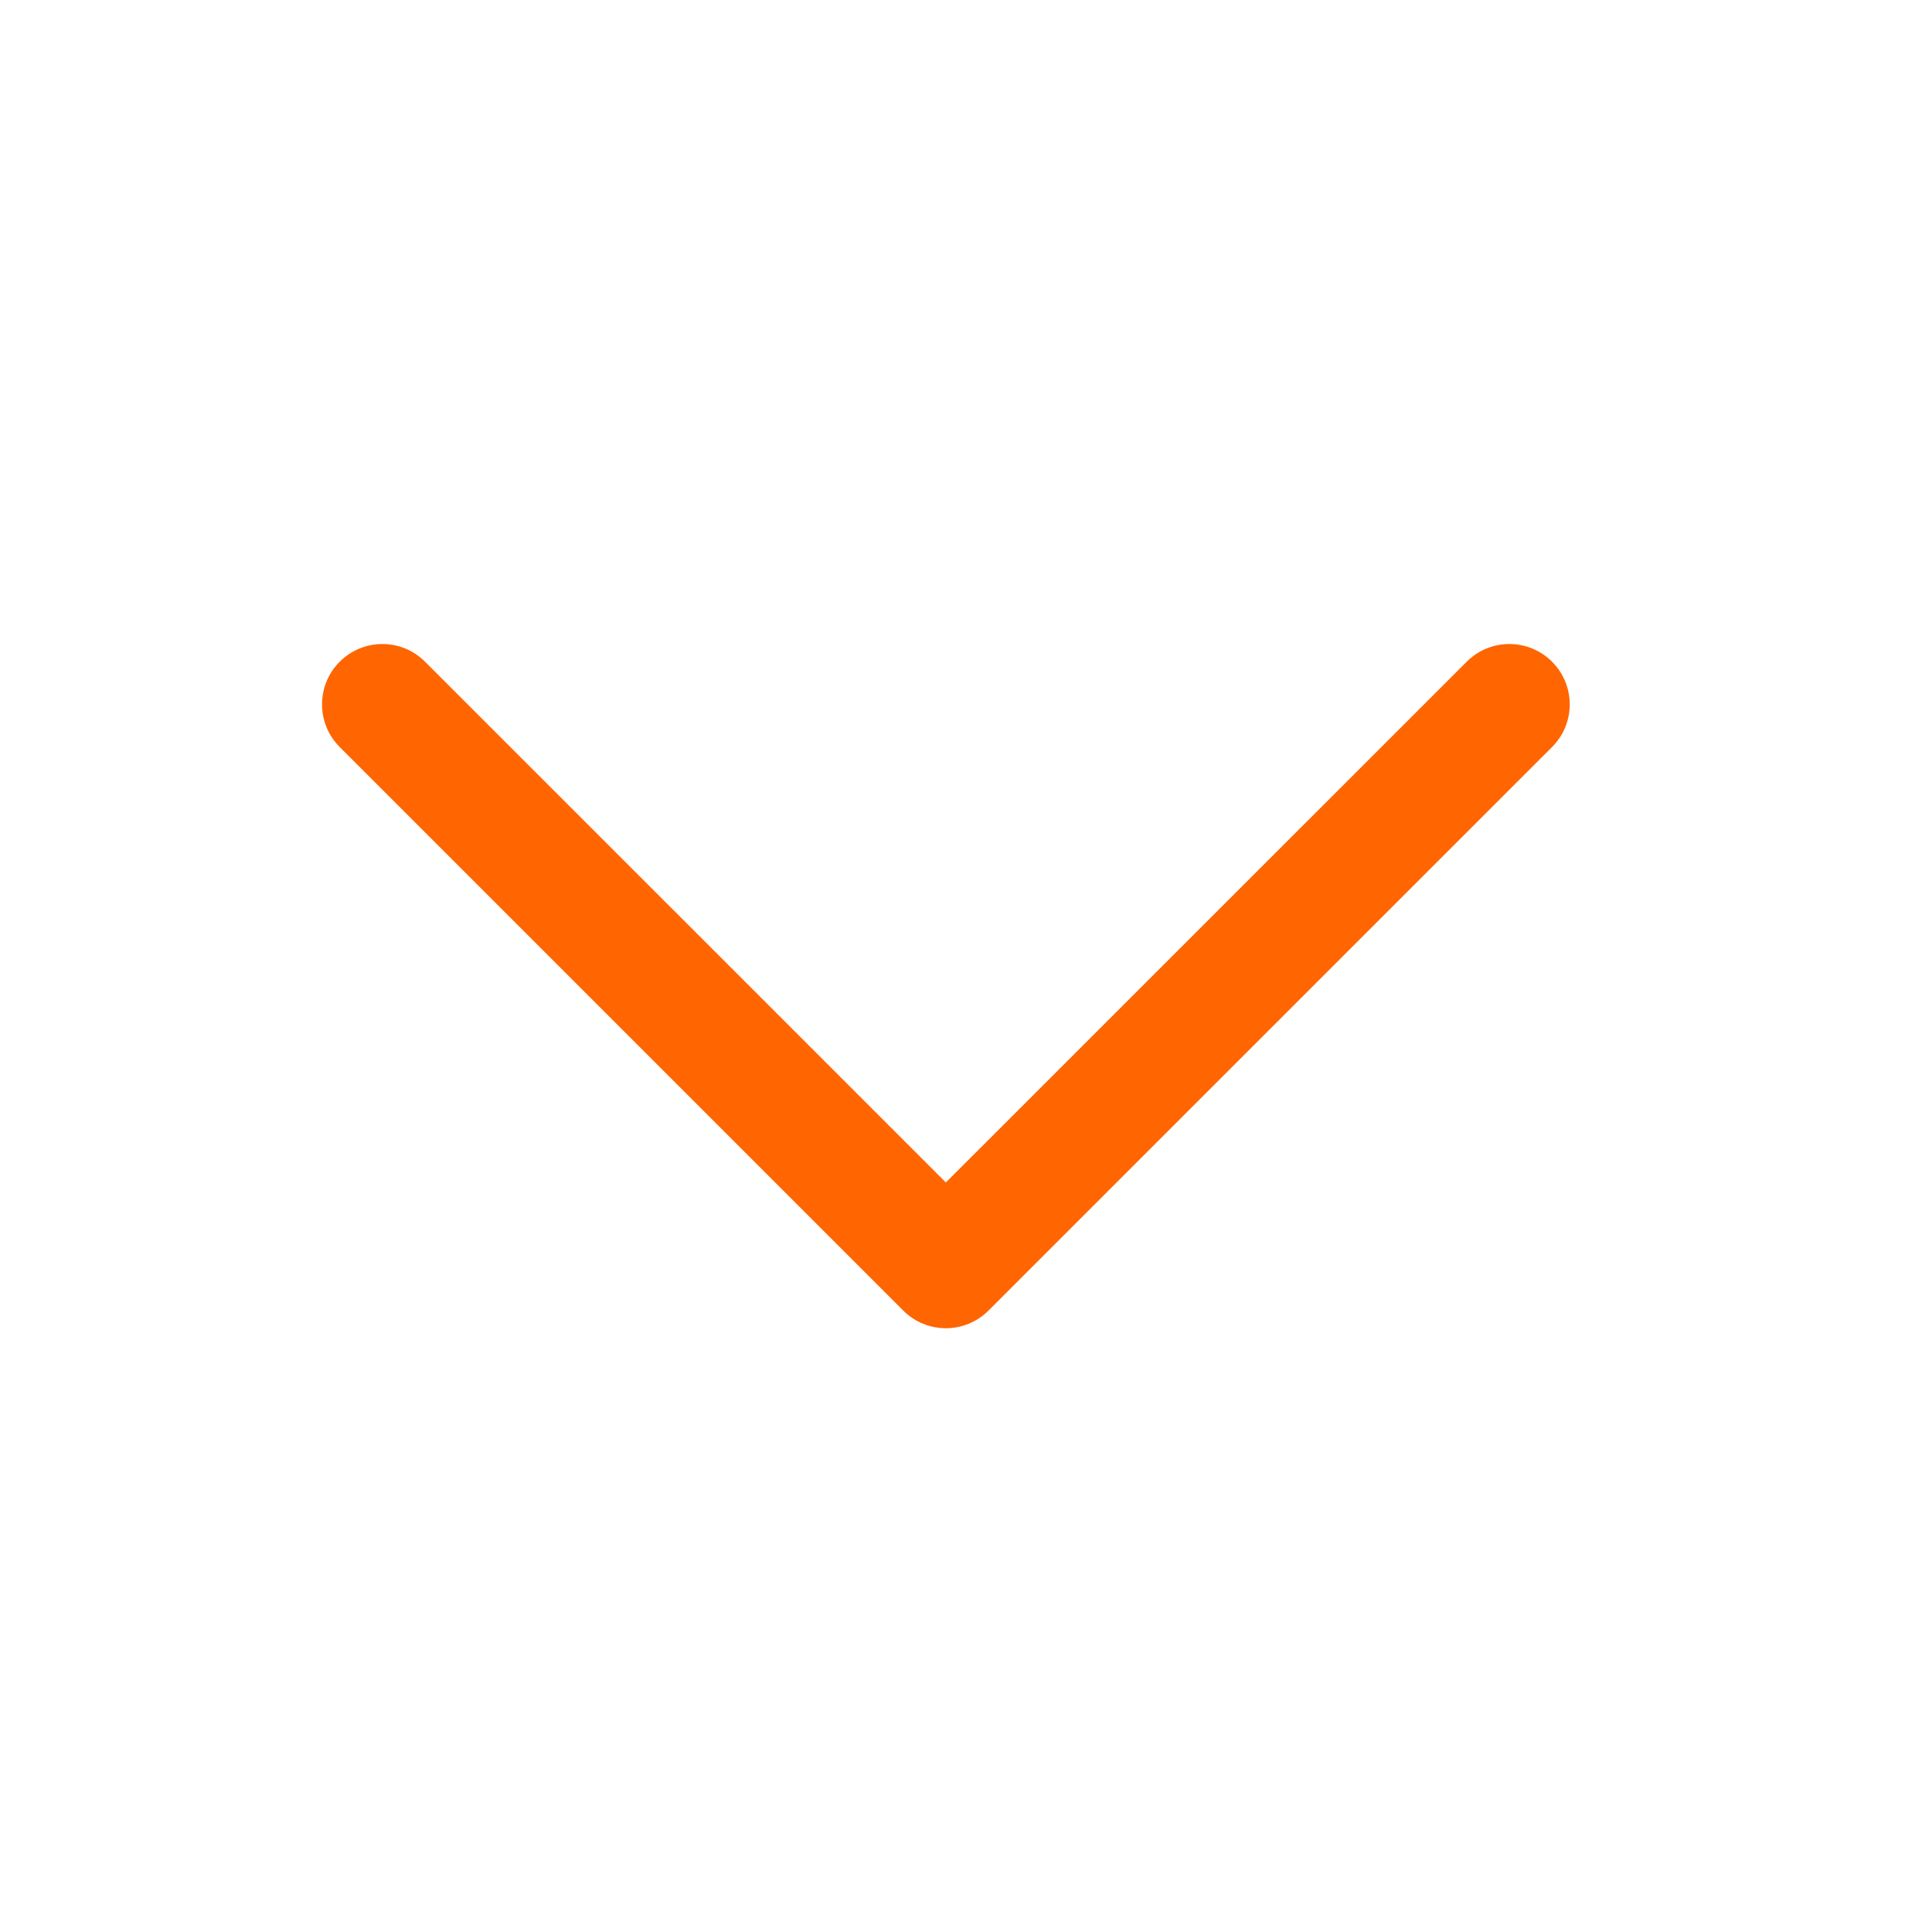
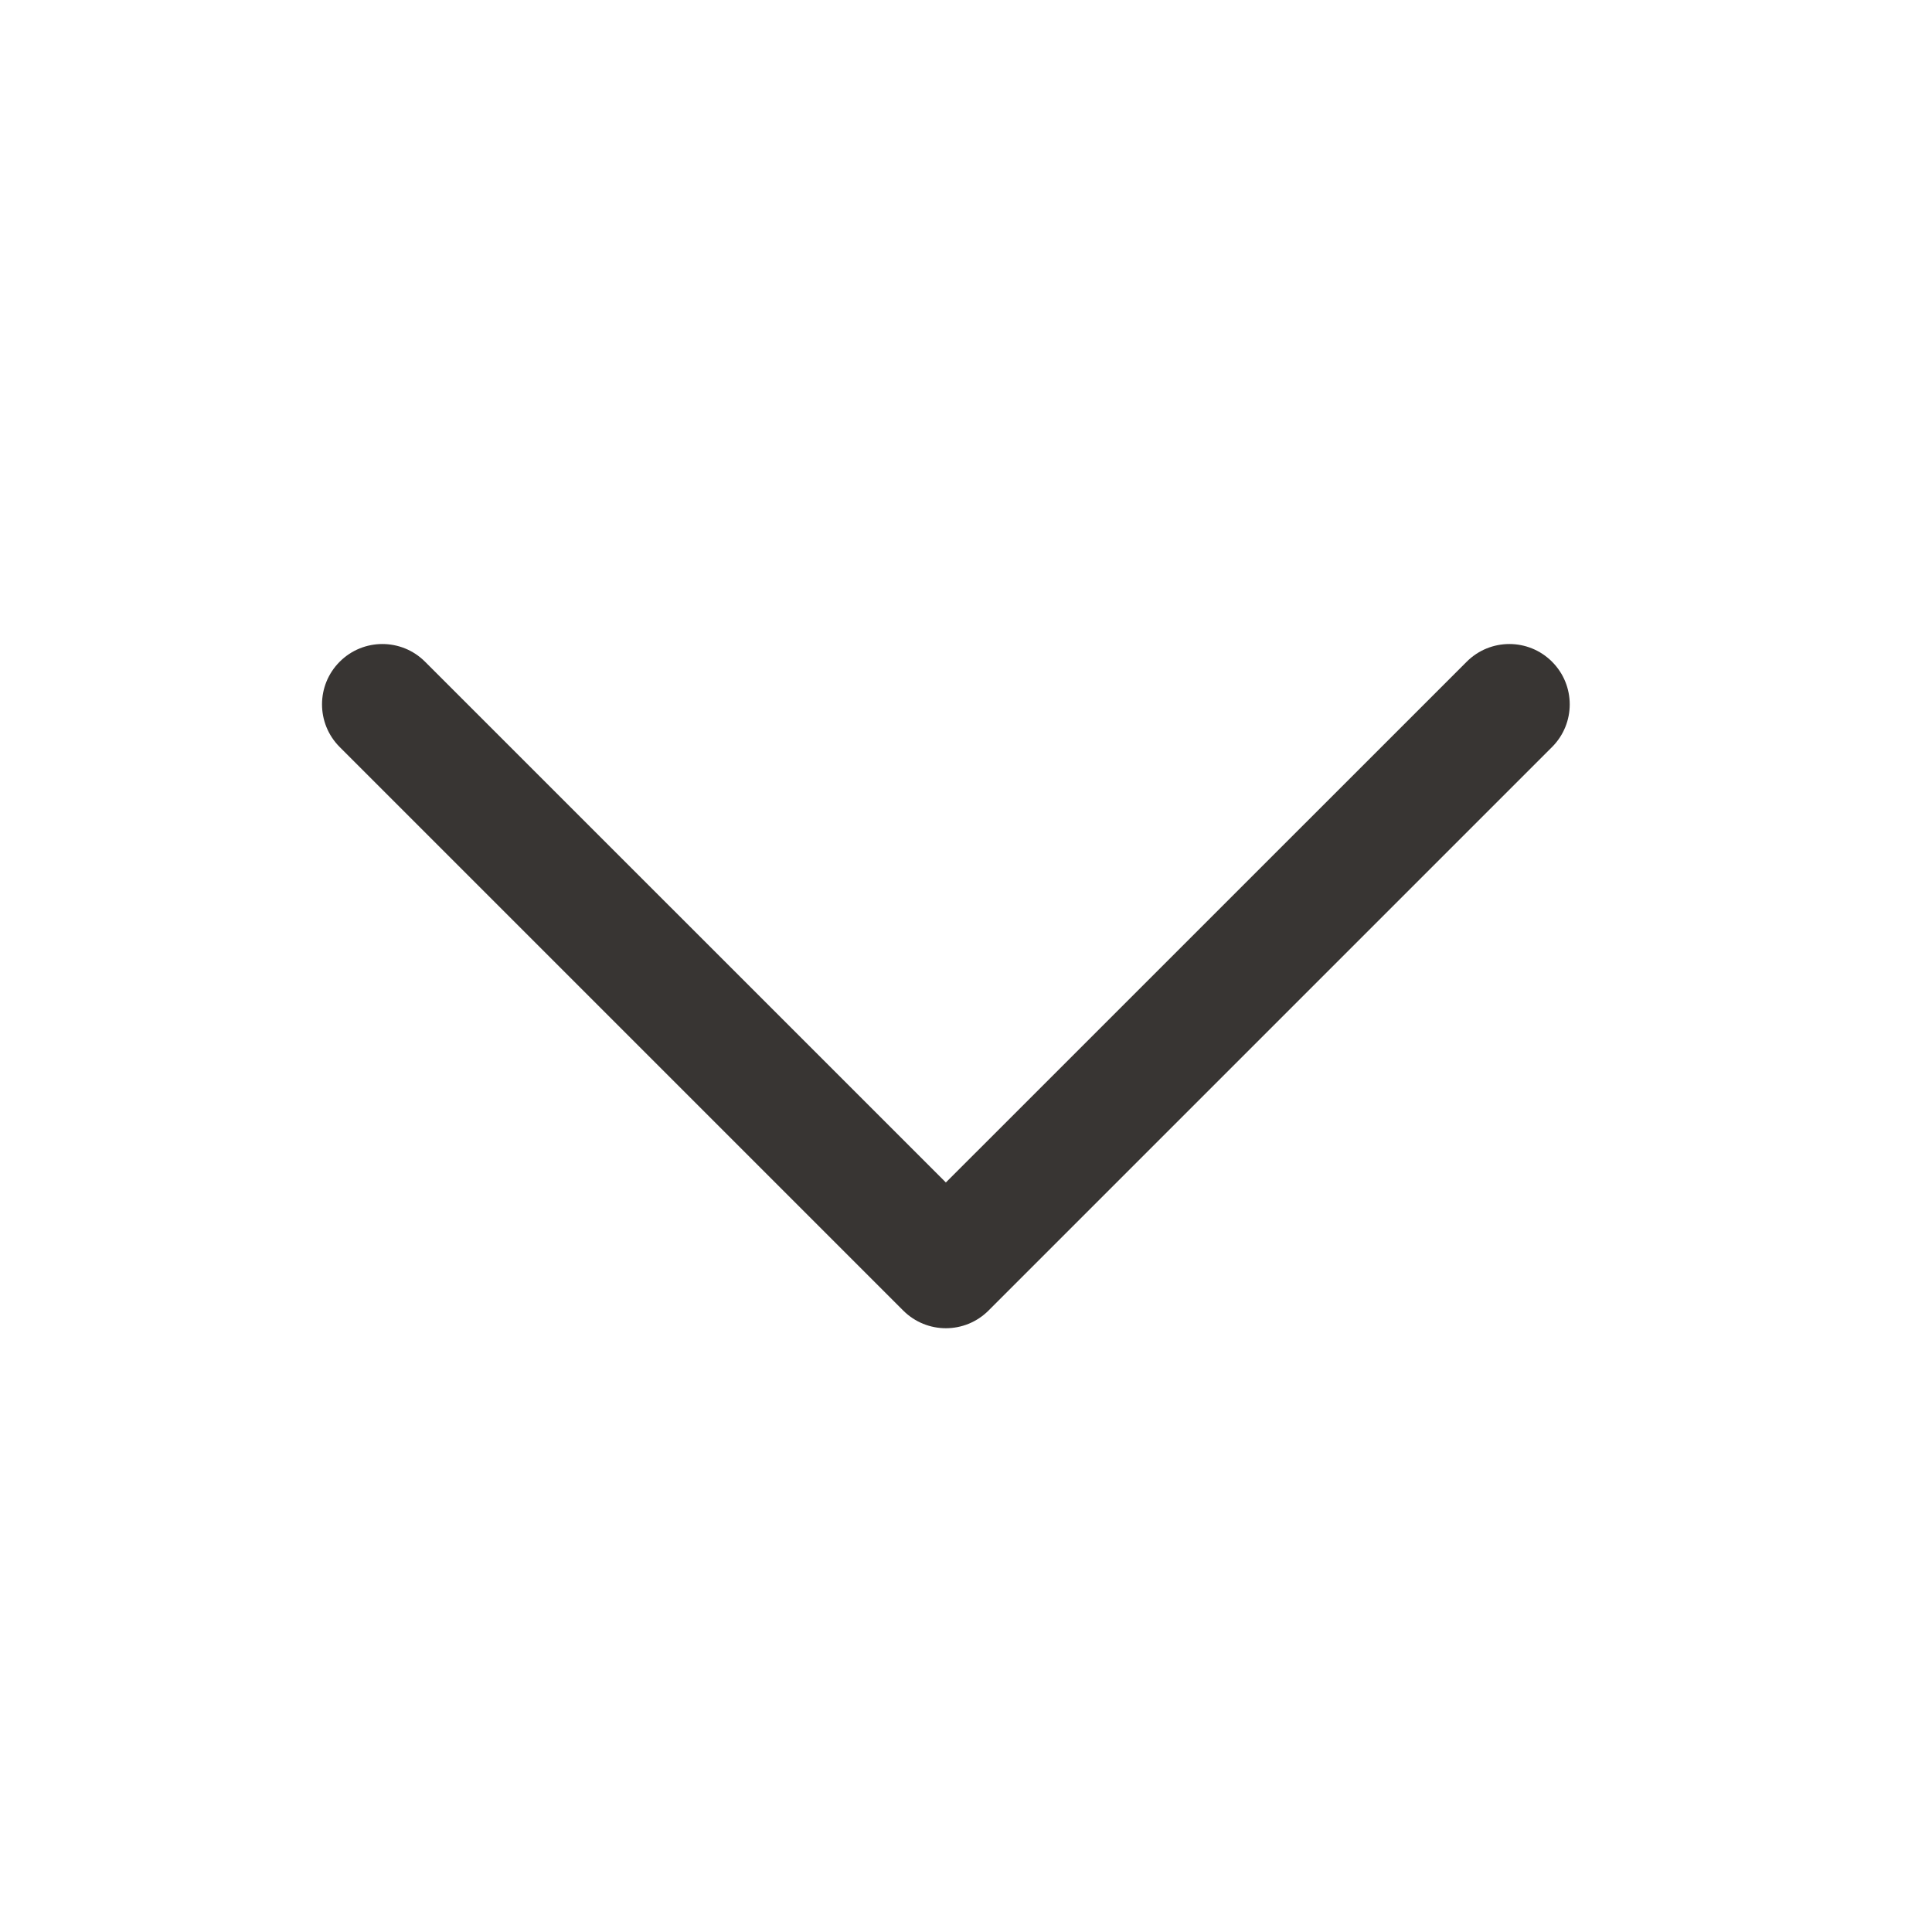
<svg xmlns="http://www.w3.org/2000/svg" viewBox="0 0 24 24" fill="none">
-   <path d="M4.22 8.22C4.513 7.927 4.987 7.927 5.28 8.22L11.75 14.689L18.22 8.22C18.513 7.927 18.987 7.927 19.28 8.22C19.573 8.513 19.573 8.987 19.28 9.28L12.28 16.28C11.987 16.573 11.513 16.573 11.22 16.28L4.22 9.28C3.927 8.987 3.927 8.513 4.22 8.22Z" fill="#FF6501" />
+   <path d="M4.22 8.22C4.513 7.927 4.987 7.927 5.28 8.22L11.75 14.689L18.22 8.22C18.513 7.927 18.987 7.927 19.28 8.22C19.573 8.513 19.573 8.987 19.28 9.28L12.28 16.28C11.987 16.573 11.513 16.573 11.22 16.28L4.22 9.28C3.927 8.987 3.927 8.513 4.22 8.22Z" fill="#383533" />
</svg>
